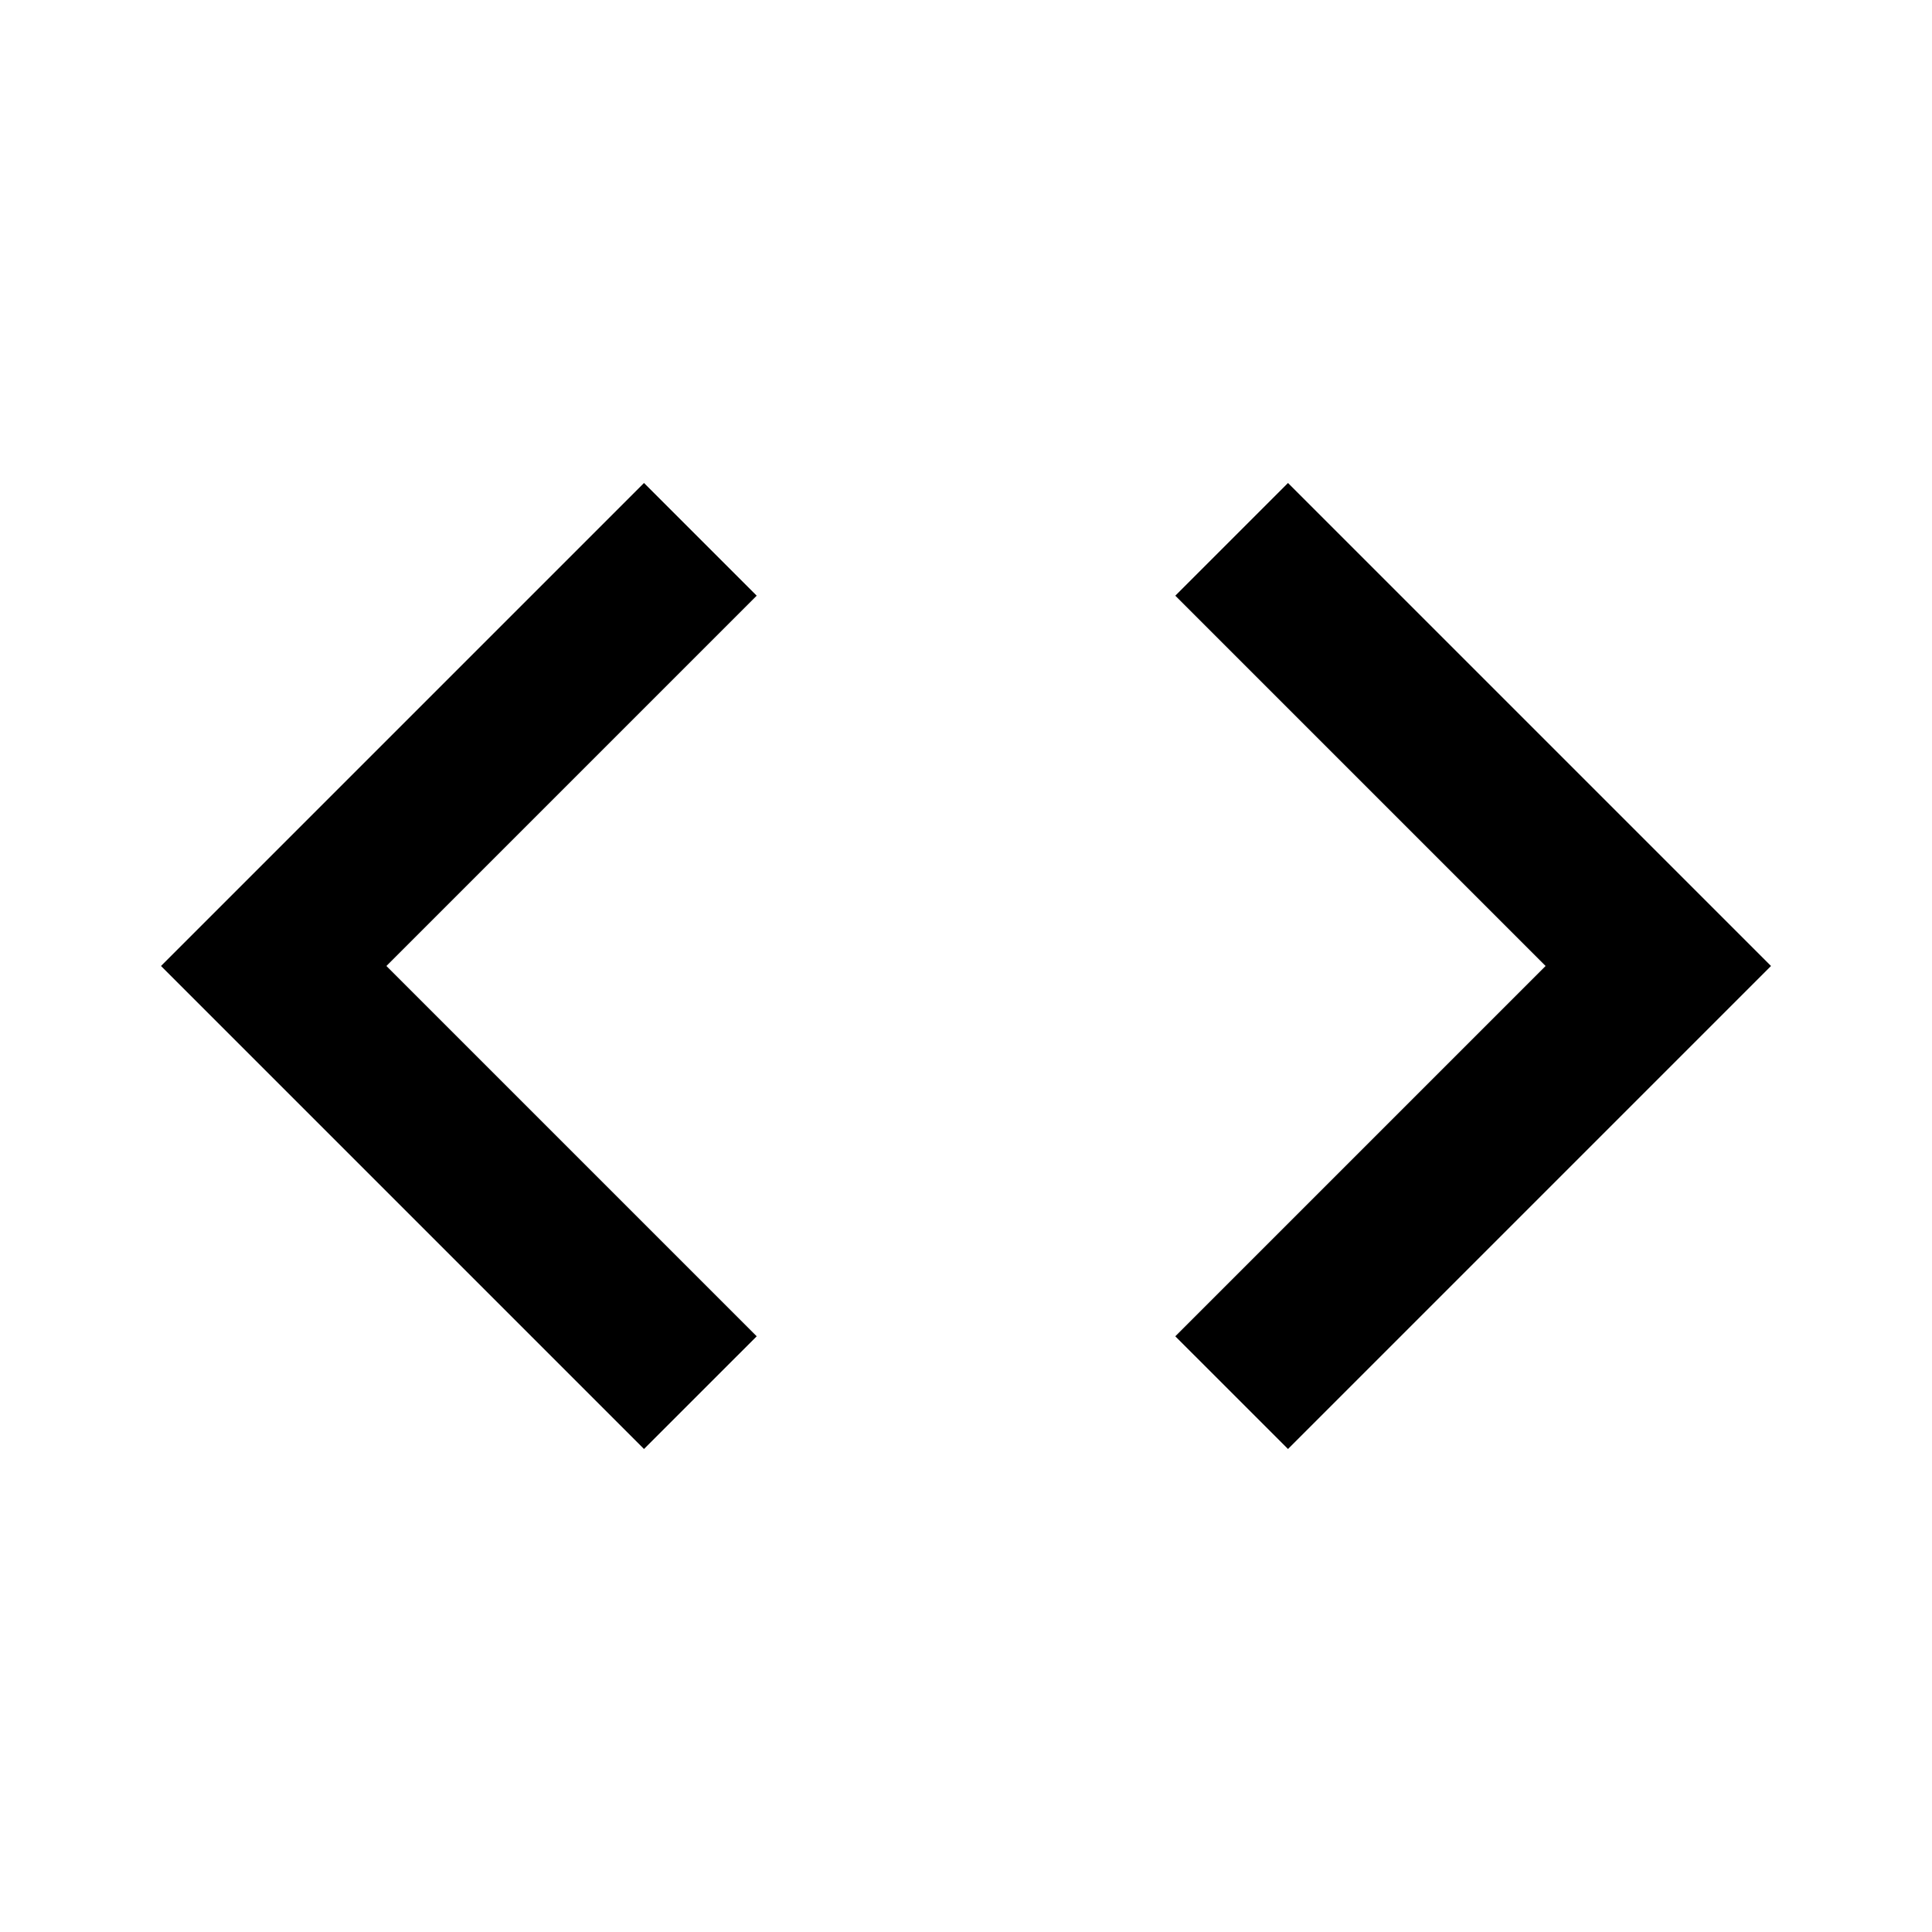
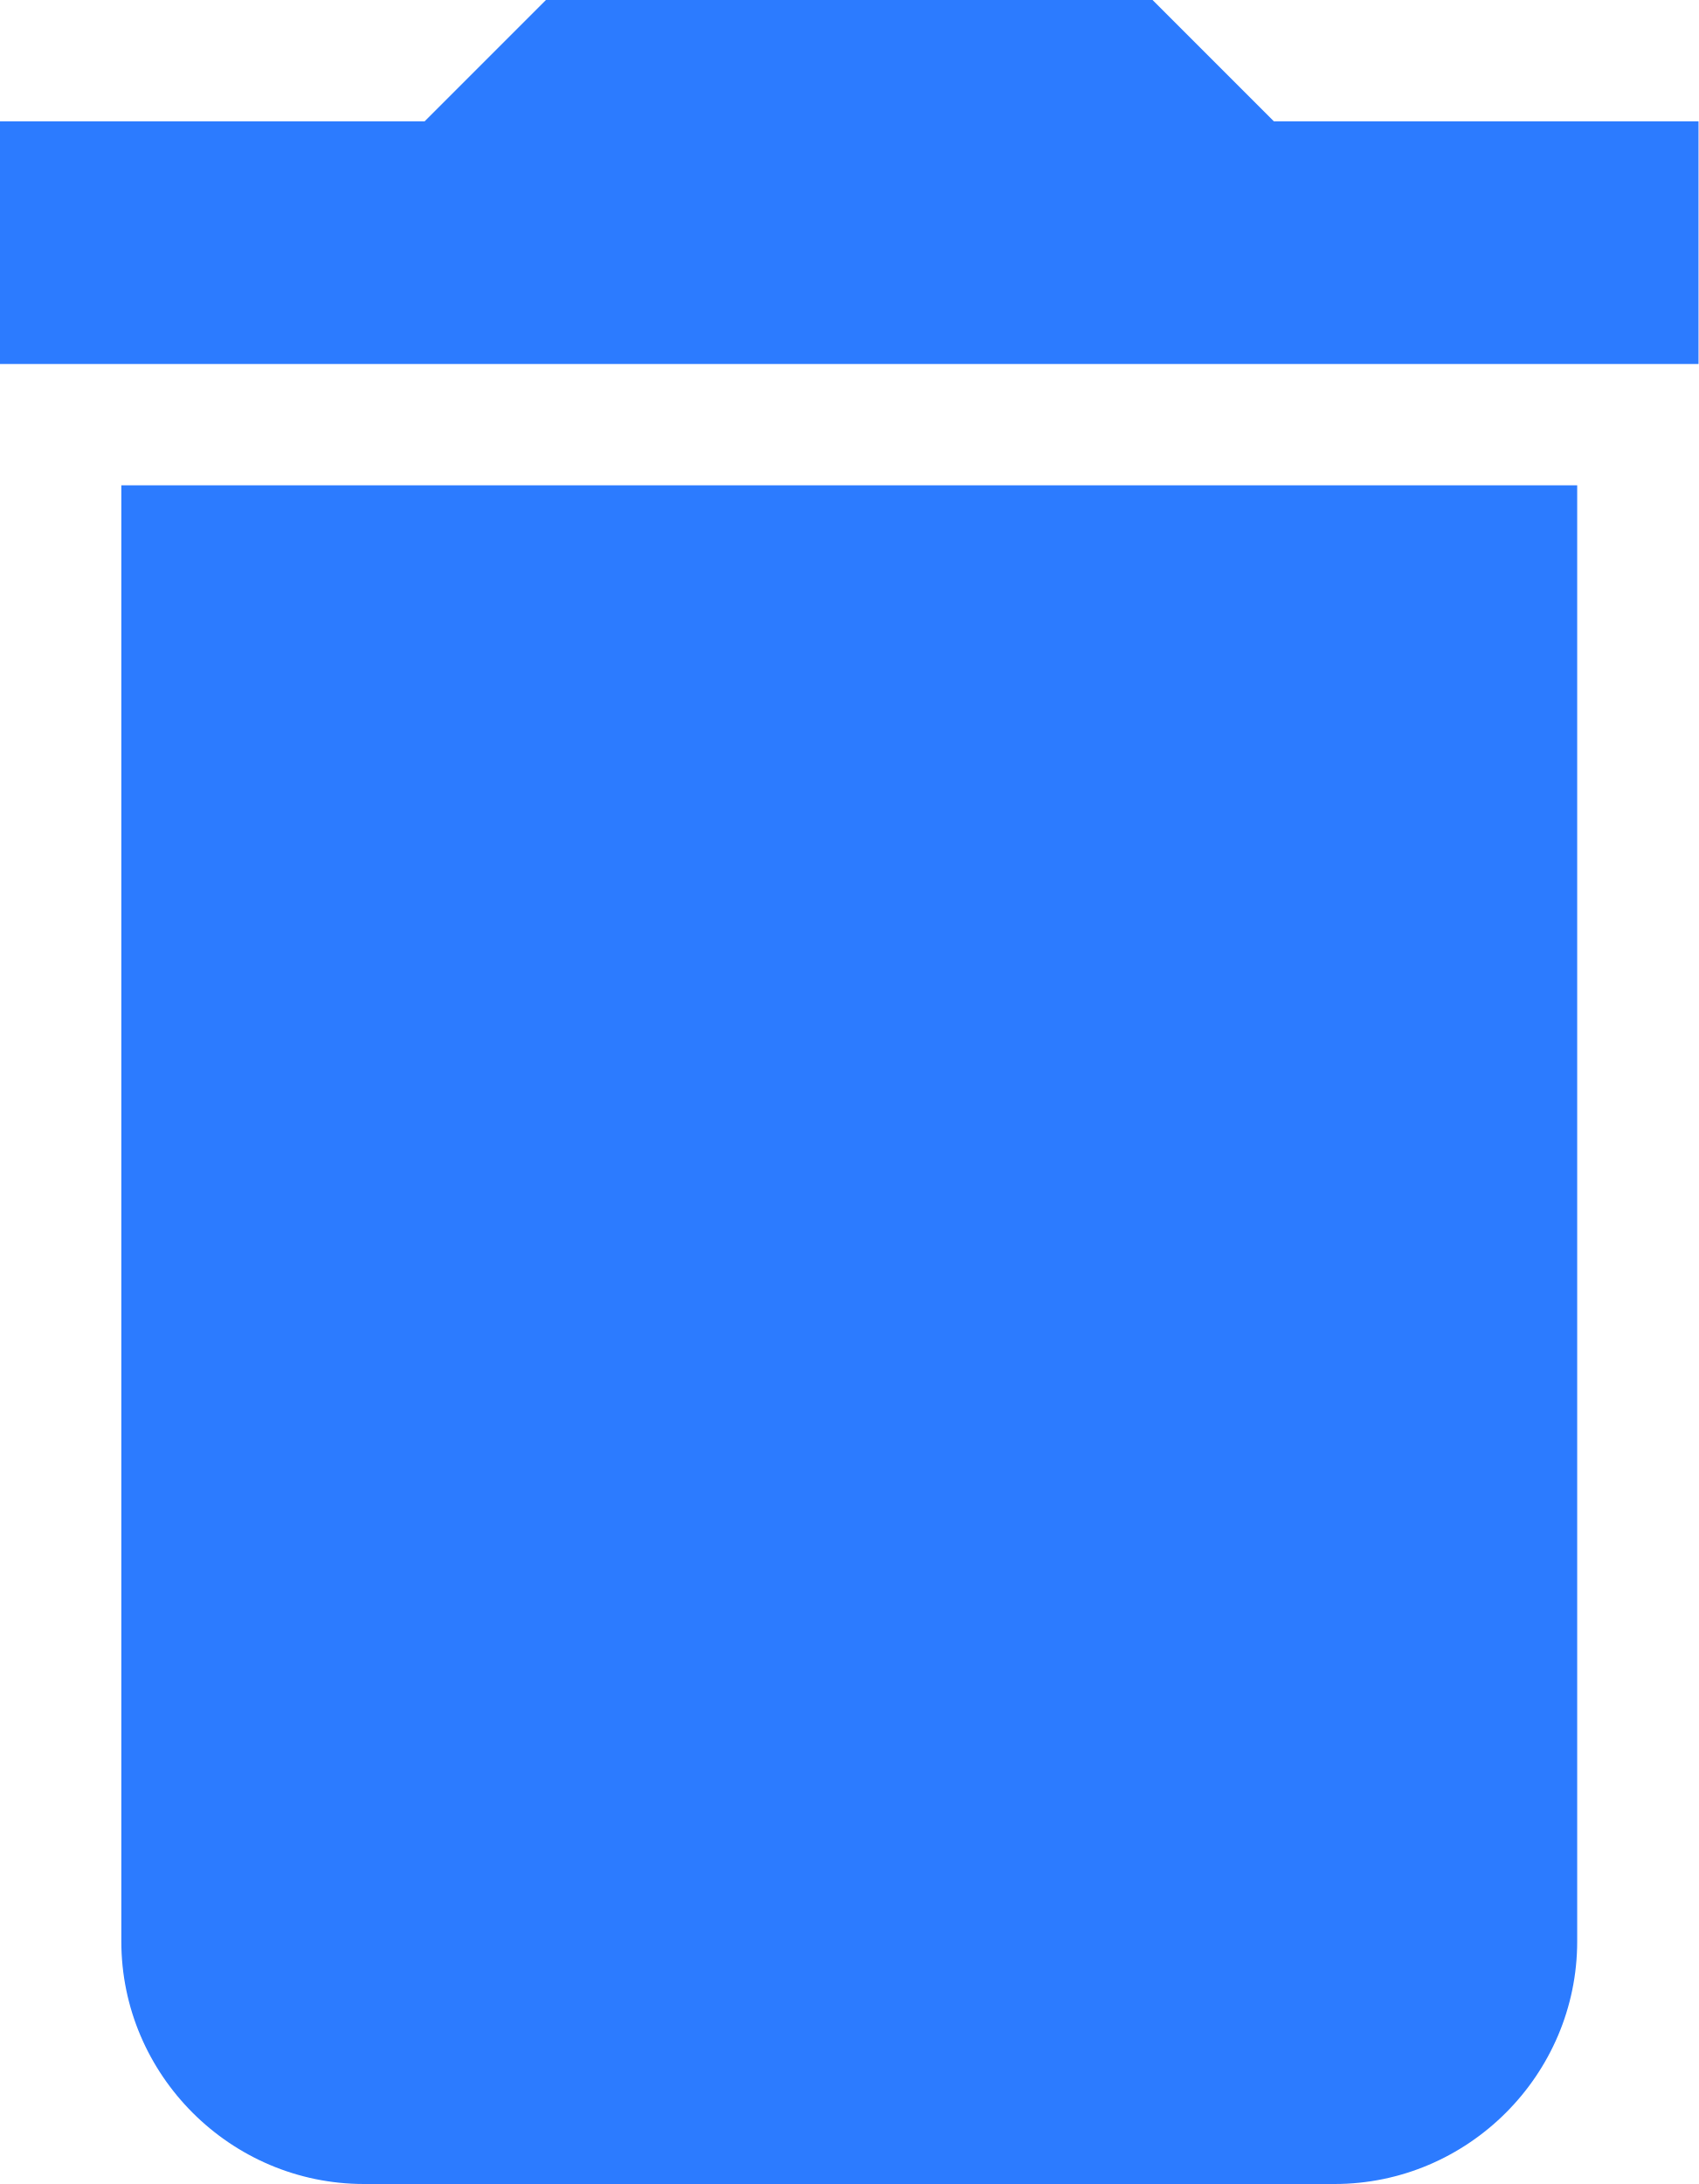
- <svg xmlns="http://www.w3.org/2000/svg" height="24" viewBox="0 0 24 24" width="24">
-   <path d="M0 0h24v24H0V0z" fill="none" />
-   <path d="M9.4 16.6L4.8 12l4.6-4.6L8 6l-6 6 6 6 1.4-1.4zm5.2 0l4.6-4.6-4.6-4.6L16 6l6 6-6 6-1.4-1.4z" />
+ <svg xmlns="http://www.w3.org/2000/svg" width="14px" height="18px" viewBox="0 0 14 18" version="1.1">
+   <g stroke="none" stroke-width="1" fill="none" fill-rule="evenodd">
+     <g transform="translate(-3, -1)">
+       <path d="M4,17 C4,18.1 4.9,19 6,19 L14,19 C15.1,19 16,18.1 16,17 L16,5 L4,5 L4,17 Z M17,2 L13.5,2 L12.5,1 L7.5,1 L6.5,2 L3,2 L3,4 L17,4 L17,2 Z" id="Shape" fill="#2C7BFF" fill-rule="nonzero" />
+       <polygon points="0 0 20 0 20 20 0 20" />
+     </g>
+   </g>
</svg>
